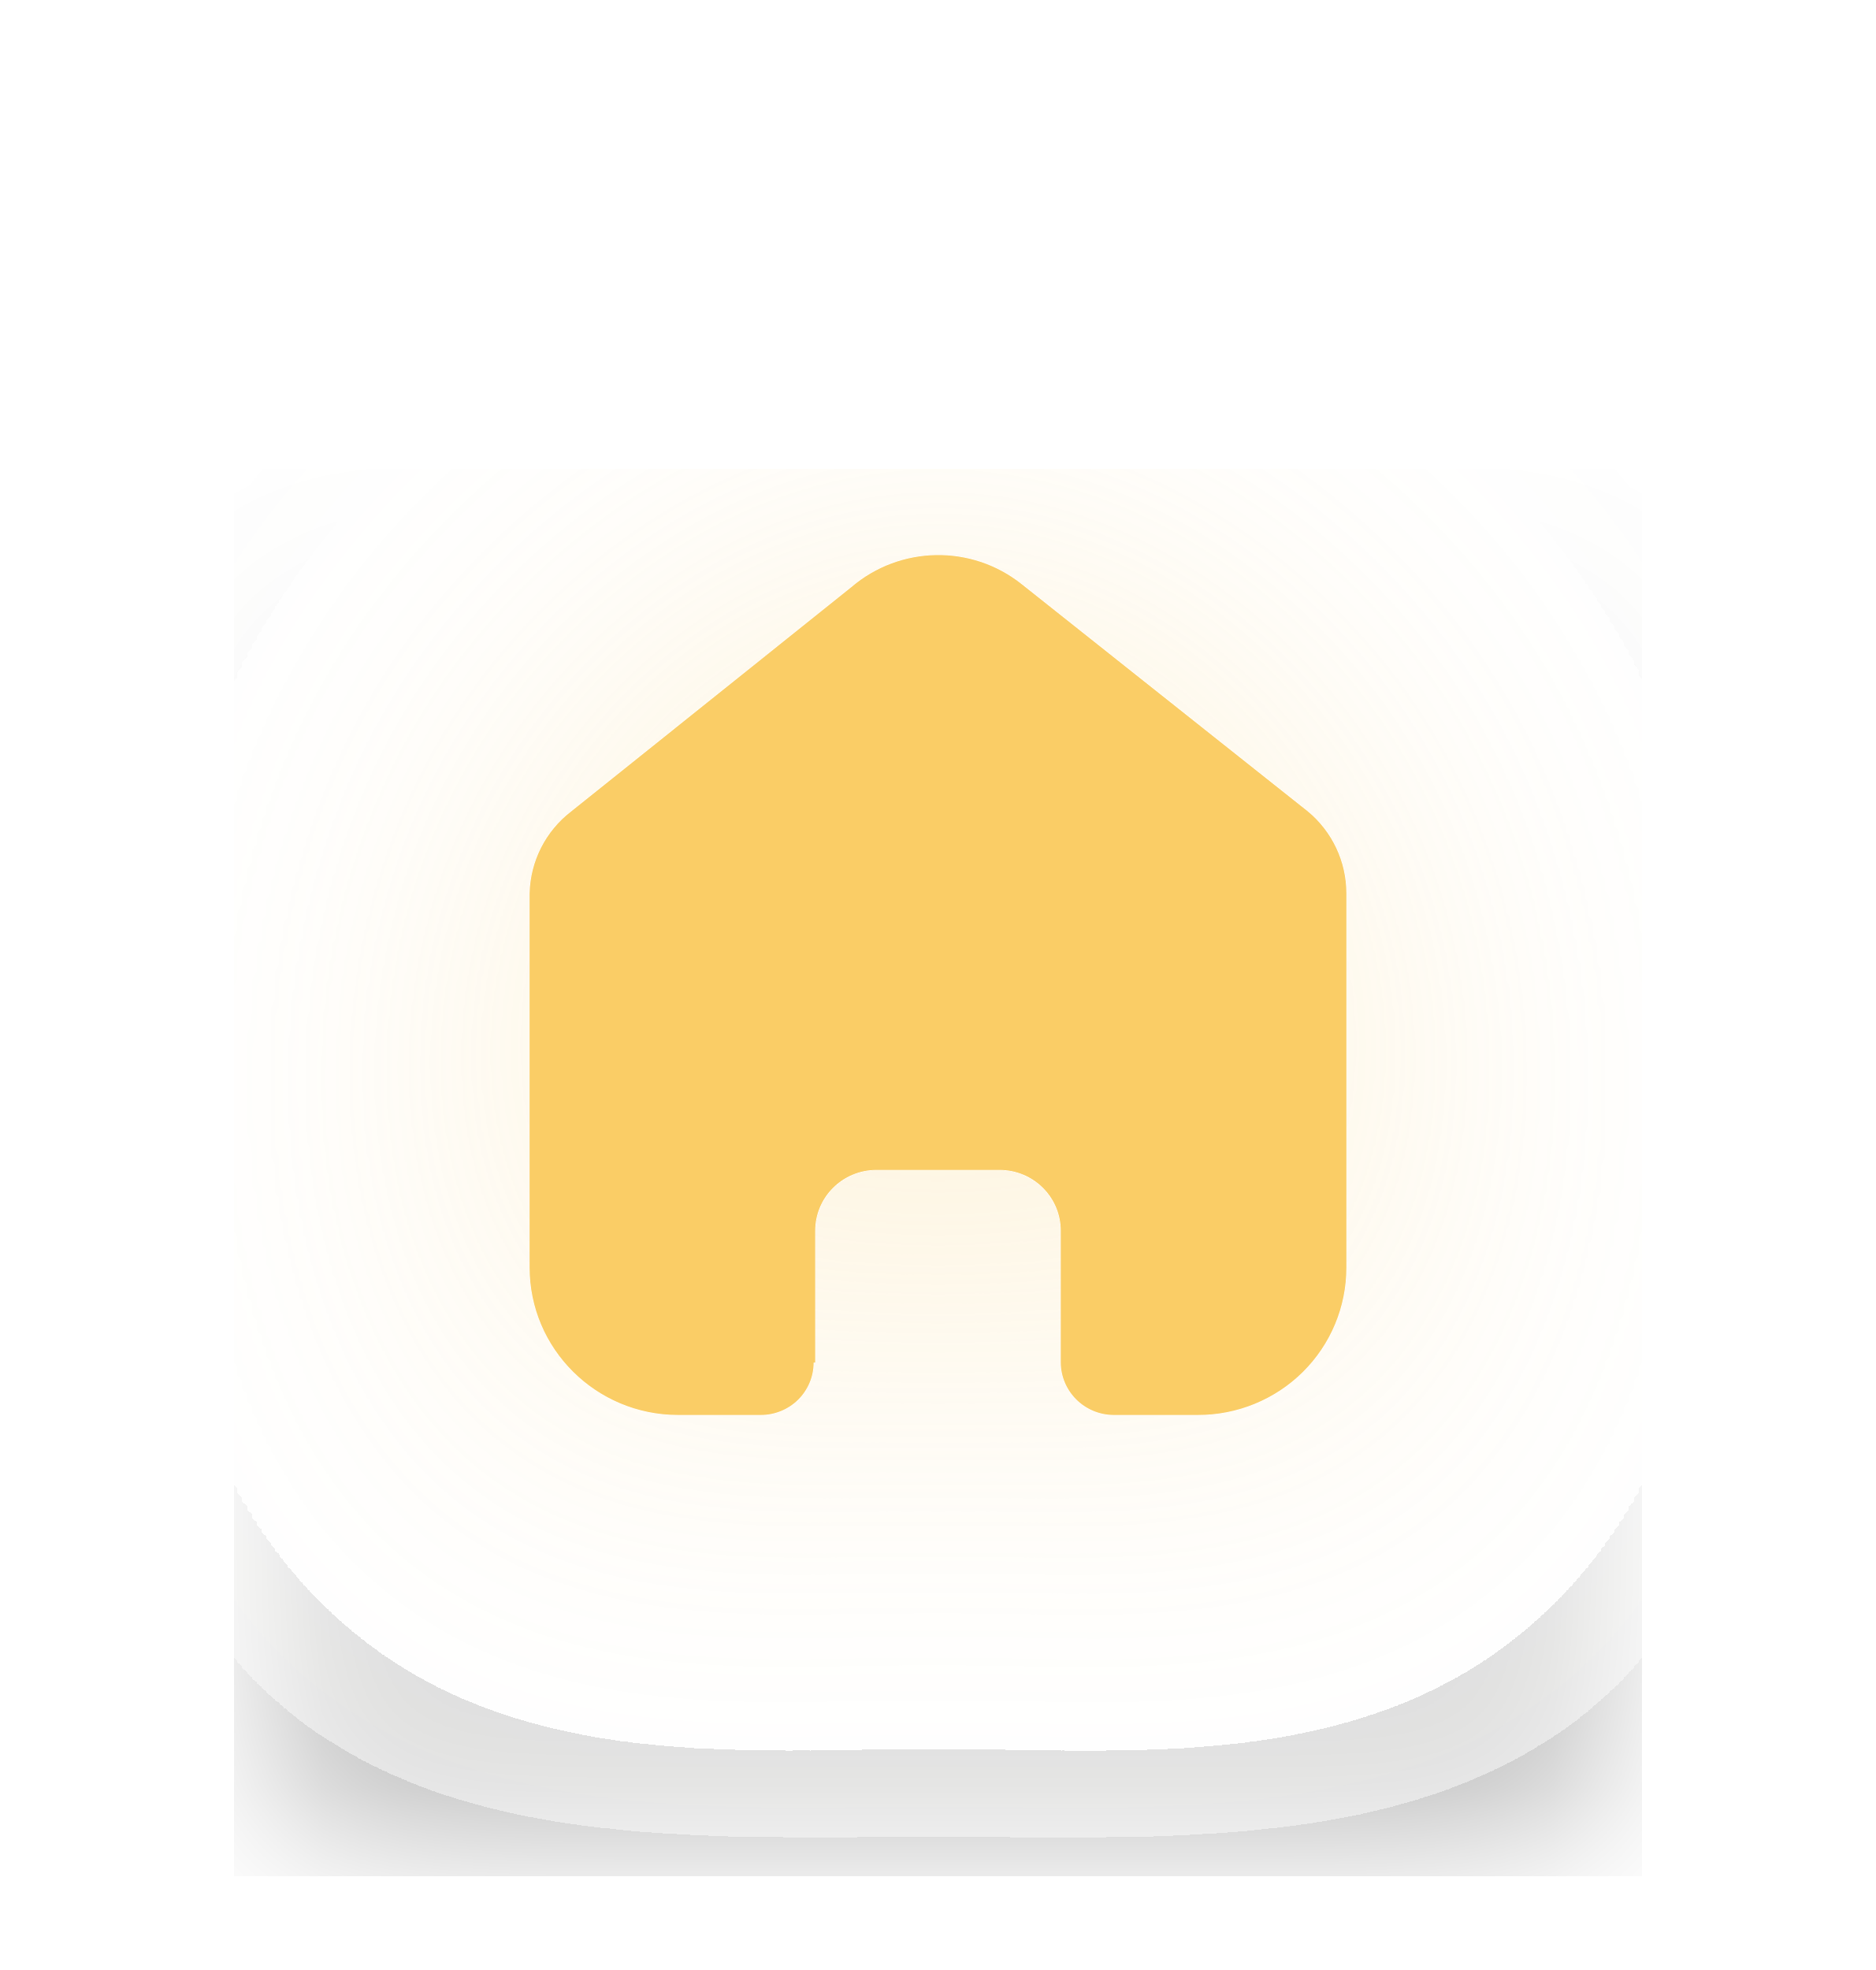
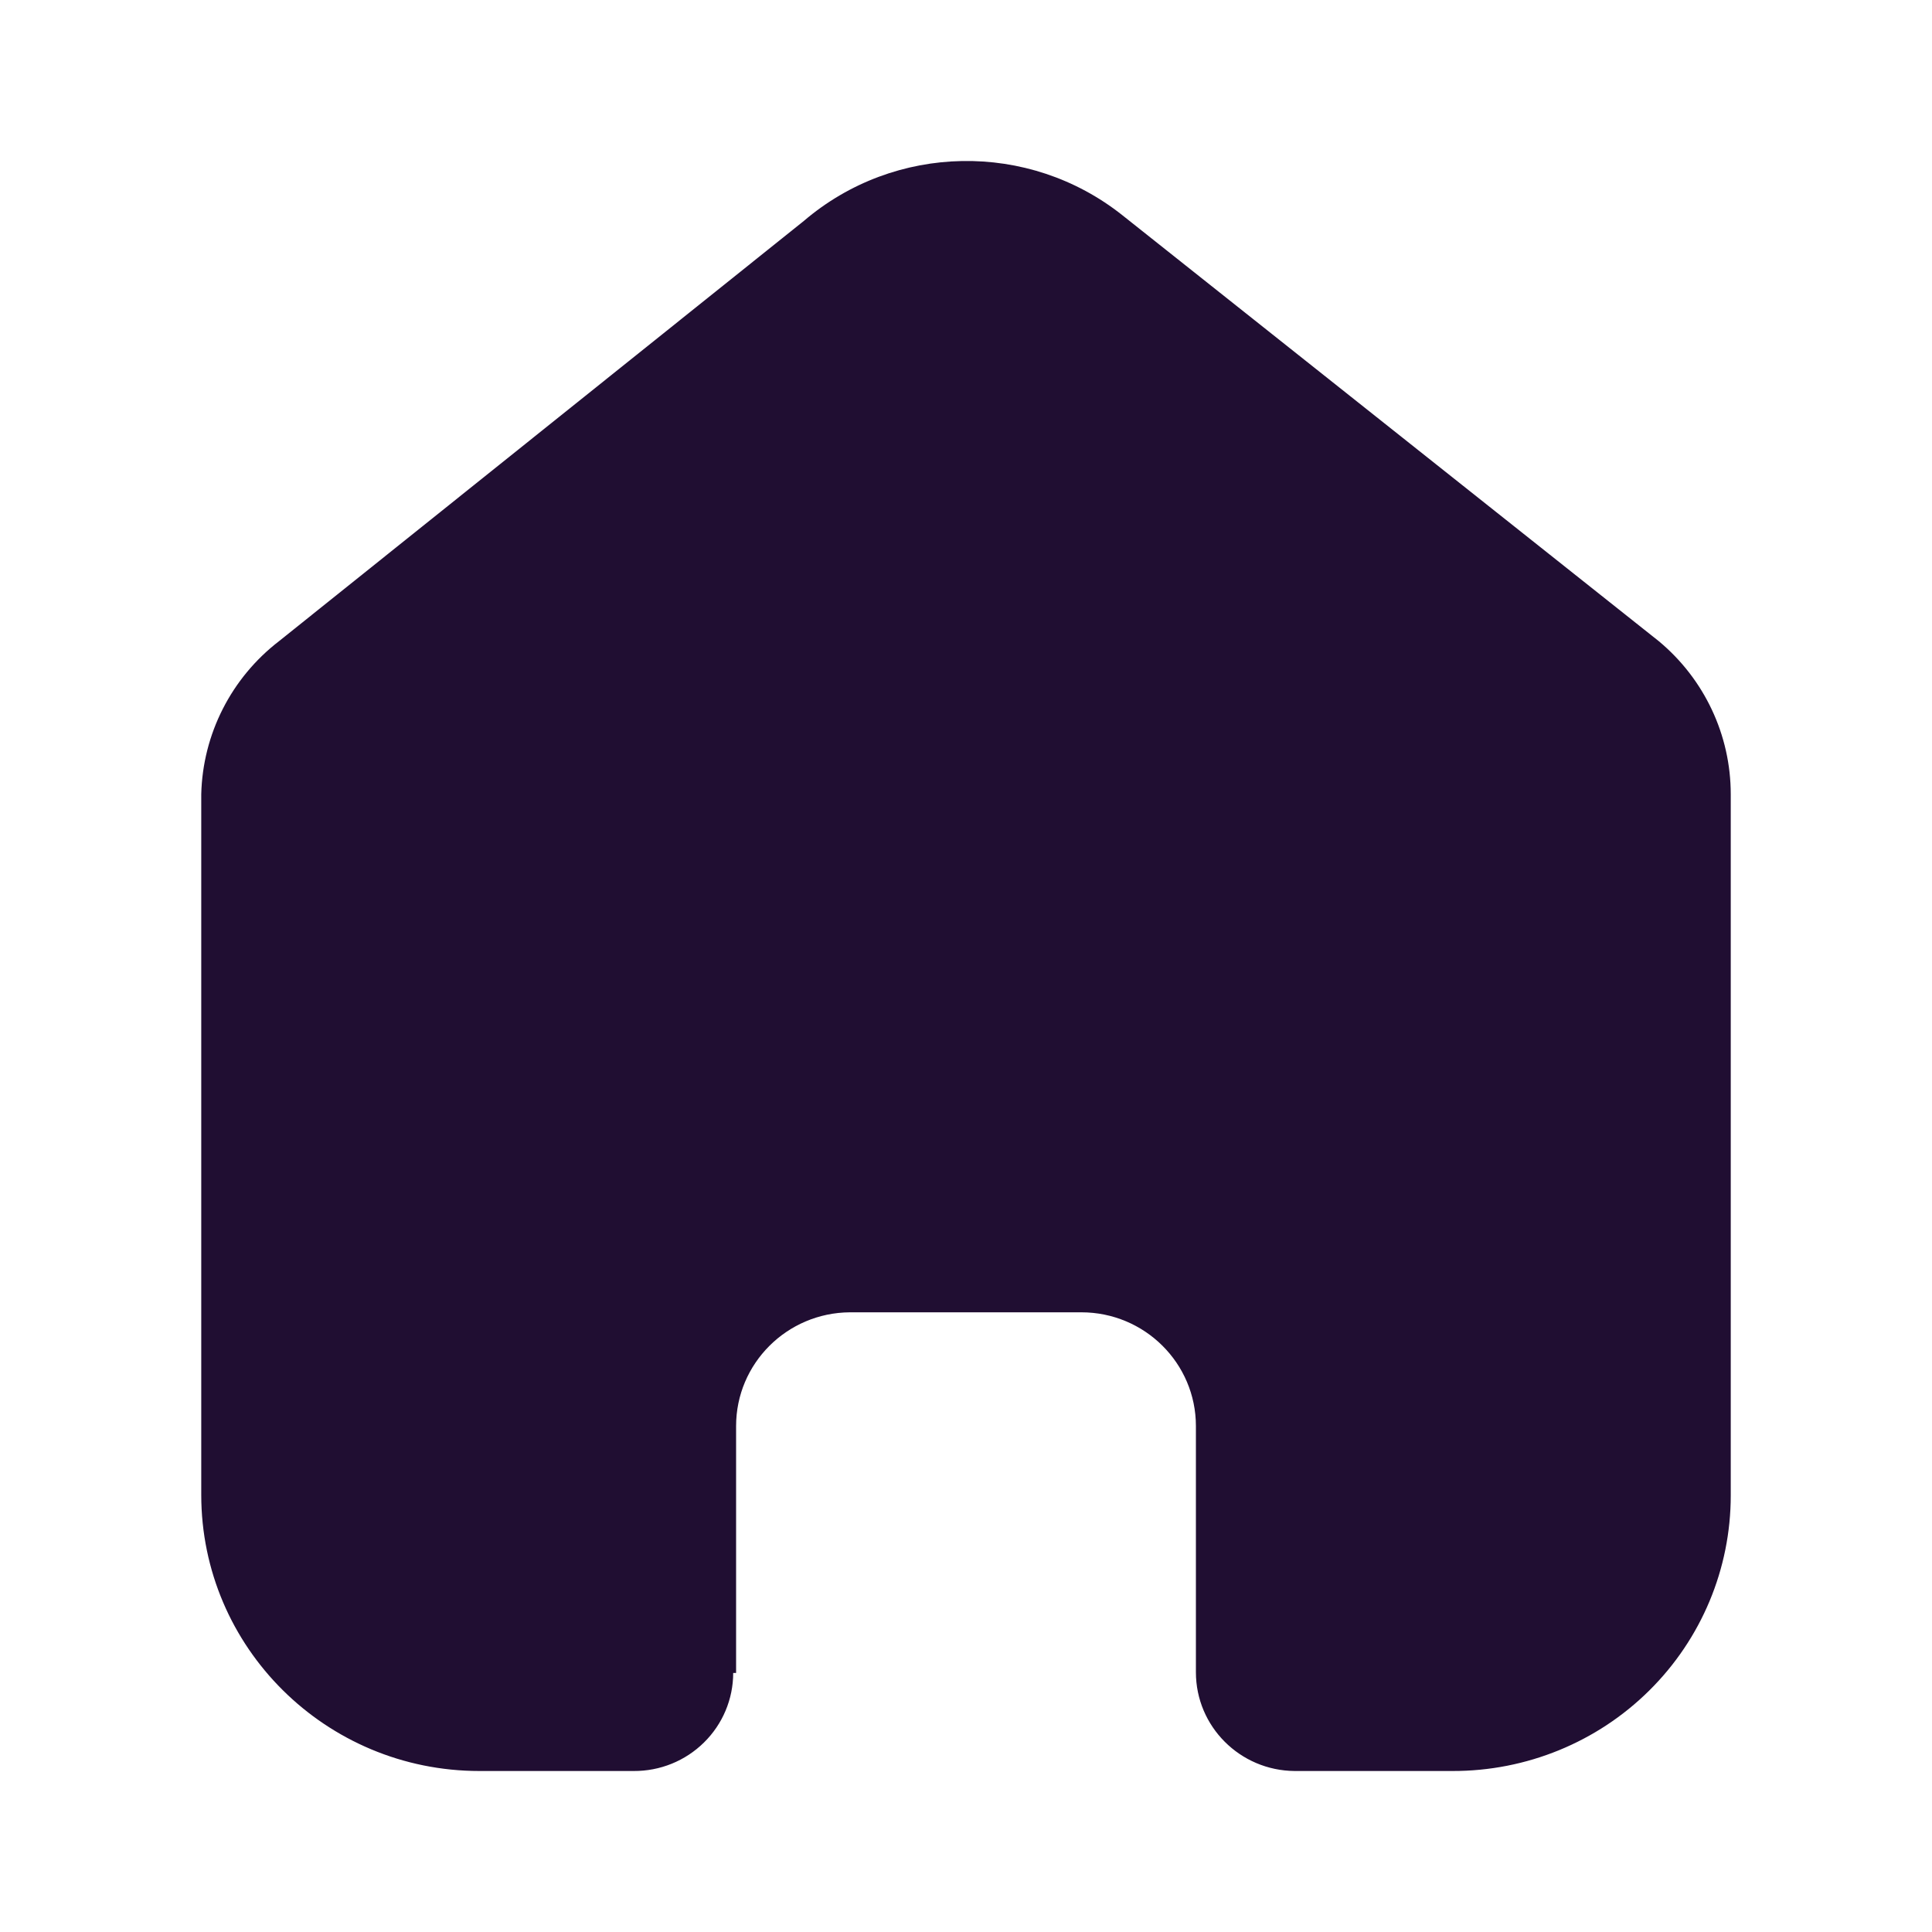
- <svg xmlns="http://www.w3.org/2000/svg" width="40" height="42" viewBox="0 0 40 42" className="hover:fill-current hover:text-black" fill="none">
-   <g filter="url(#filter0_d_19_204)">
-     <g filter="url(#filter1_d_19_204)">
-       <path d="M17.382 29.05V26.239C17.382 25.527 17.961 24.948 18.679 24.943H21.313C22.034 24.943 22.618 25.523 22.618 26.239V29.042C22.618 29.66 23.12 30.162 23.743 30.167H25.54C26.38 30.169 27.186 29.839 27.78 29.251C28.374 28.662 28.708 27.863 28.708 27.029V19.044C28.708 18.37 28.408 17.732 27.888 17.3L21.781 12.451C20.714 11.603 19.189 11.631 18.153 12.517L12.178 17.3C11.633 17.719 11.308 18.36 11.292 19.044V27.021C11.292 28.758 12.71 30.167 14.46 30.167H16.216C16.516 30.169 16.804 30.052 17.017 29.843C17.229 29.633 17.349 29.348 17.349 29.05H17.382Z" fill="#FACD66" />
-     </g>
-   </g>
-   <defs>
-     <filter id="filter0_d_19_204" x="5" y="10" width="30" height="30" filterUnits="userSpaceOnUse" color-interpolation-filters="sRGB">
-       <feFlood flood-opacity="0" result="BackgroundImageFix" />
-       <feColorMatrix in="SourceAlpha" type="matrix" values="0 0 0 0 0 0 0 0 0 0 0 0 0 0 0 0 0 0 127 0" result="hardAlpha" />
-       <feOffset dy="4" />
-       <feGaussianBlur stdDeviation="2" />
-       <feComposite in2="hardAlpha" operator="out" />
-       <feColorMatrix type="matrix" values="0 0 0 0 0 0 0 0 0 0 0 0 0 0 0 0 0 0 0.25 0" />
-       <feBlend mode="normal" in2="BackgroundImageFix" result="effect1_dropShadow_19_204" />
-       <feBlend mode="normal" in="SourceGraphic" in2="effect1_dropShadow_19_204" result="shape" />
-     </filter>
-     <filter id="filter1_d_19_204" x="0.292" y="0.833" width="39.417" height="40.333" filterUnits="userSpaceOnUse" color-interpolation-filters="sRGB">
-       <feFlood flood-opacity="0" result="BackgroundImageFix" />
-       <feColorMatrix in="SourceAlpha" type="matrix" values="0 0 0 0 0 0 0 0 0 0 0 0 0 0 0 0 0 0 127 0" result="hardAlpha" />
-       <feOffset />
-       <feGaussianBlur stdDeviation="5.5" />
-       <feComposite in2="hardAlpha" operator="out" />
-       <feColorMatrix type="matrix" values="0 0 0 0 0.98 0 0 0 0 0.804 0 0 0 0 0.4 0 0 0 0.25 0" />
-       <feBlend mode="normal" in2="BackgroundImageFix" result="effect1_dropShadow_19_204" />
-       <feBlend mode="normal" in="SourceGraphic" in2="effect1_dropShadow_19_204" result="shape" />
-     </filter>
-   </defs>
+ <svg xmlns="http://www.w3.org/2000/svg" width="24" height="24" viewBox="0 0 24 24">
+   <path fill="#200E32" d="M6.644,18.782 L6.644,15.715 C6.644,14.938 7.276,14.307 8.058,14.302 L10.933,14.302 C11.719,14.302 12.356,14.935 12.356,15.715 L12.356,15.715 L12.356,18.773 C12.356,19.447 12.904,19.995 13.583,20 L15.544,20 C16.46,20.002 17.339,19.643 17.987,19.001 C18.636,18.359 19,17.487 19,16.578 L19,7.866 C19,7.131 18.672,6.435 18.105,5.964 L11.443,0.674 C10.279,-0.251 8.615,-0.221 7.485,0.745 C7.485,0.745 0.967,5.964 0.967,5.964 C0.373,6.421 0.018,7.12 0,7.866 L0,16.569 C0,18.464 1.547,20 3.456,20 L5.372,20 C5.699,20.002 6.013,19.875 6.245,19.646 C6.477,19.418 6.608,19.107 6.608,18.782 L6.644,18.782 Z" transform="translate(2.5 2)" />
</svg>
